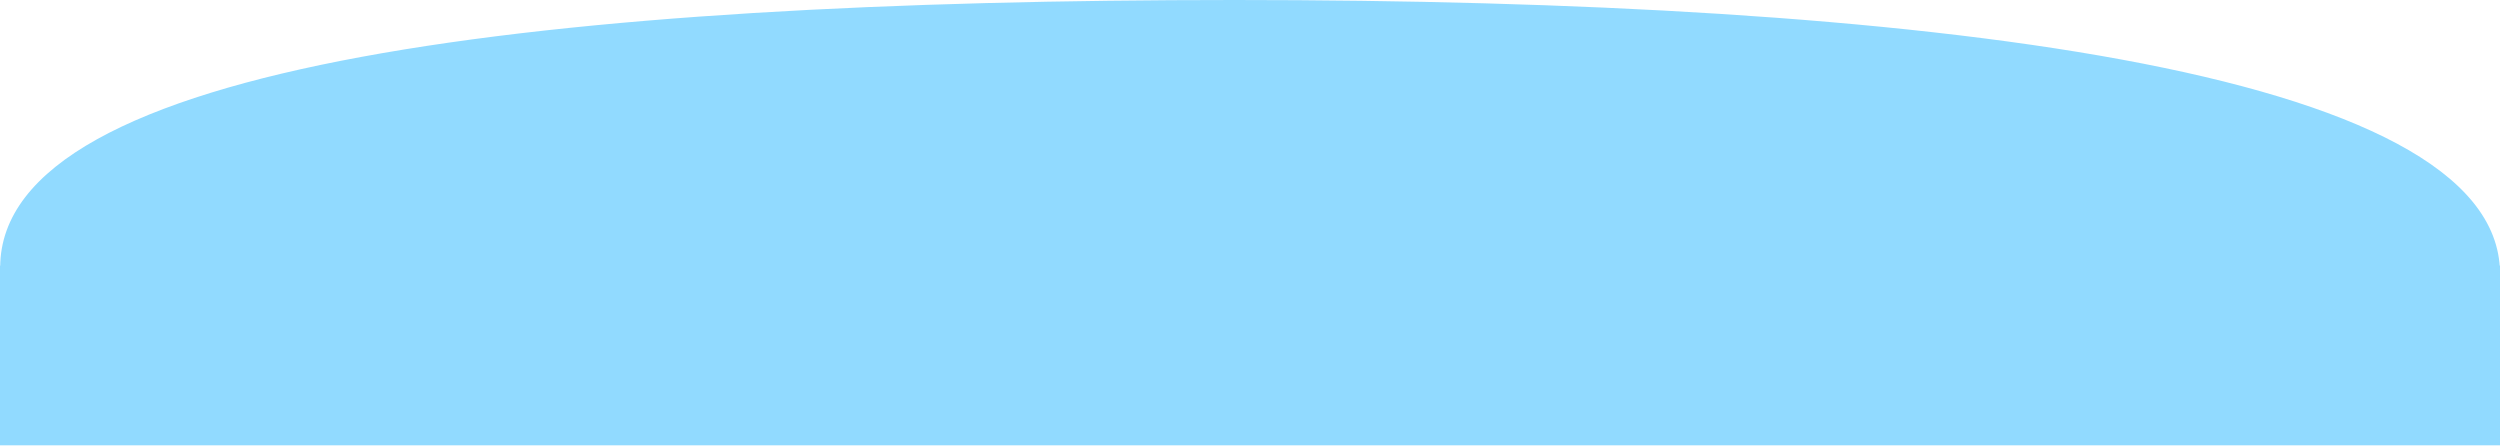
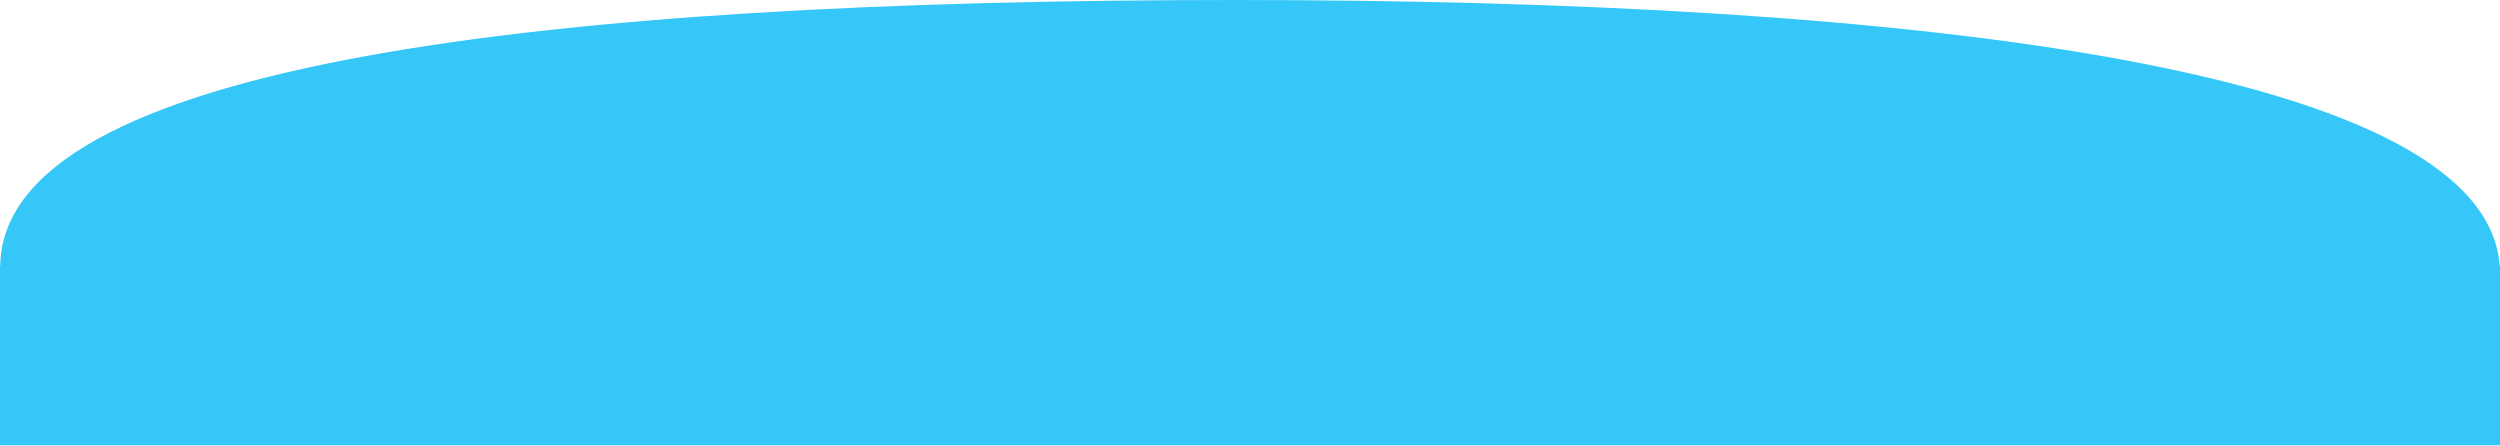
<svg xmlns="http://www.w3.org/2000/svg" width="1920" height="342" viewBox="0 0 1920 342">
  <g id="Group_9" data-name="Group 9" transform="translate(0 -1371)">
-     <path id="Path_18" data-name="Path 18" d="M950.313,0C1473.6,0,1920.2,52.388,1922,209.195c0,.173,0,.489,0,.805,0,157.4-447.349,99-971.687,99S2.143,362.83,2.143,205.429,425.974,0,950.313,0Z" transform="translate(-2 1371)" fill="#91daff" />
-     <rect id="Rectangle_18" data-name="Rectangle 18" width="1920" height="138" transform="translate(0 1575)" fill="#91daff" />
+     <path id="Path_18" data-name="Path 18" d="M950.313,0C1473.6,0,1920.2,52.388,1922,209.195c0,.173,0-4.082,0-3.766C1922,362.83,1474.651,309,950.313,309S2.143,362.83,2.143,205.429,425.974,0,950.313,0Z" transform="translate(-2 1371)" fill="#34c7f8" />
+     <rect id="Rectangle_18" data-name="Rectangle 18" width="1920" height="138" transform="translate(0 1575)" fill="#34c7f8" />
  </g>
</svg>
